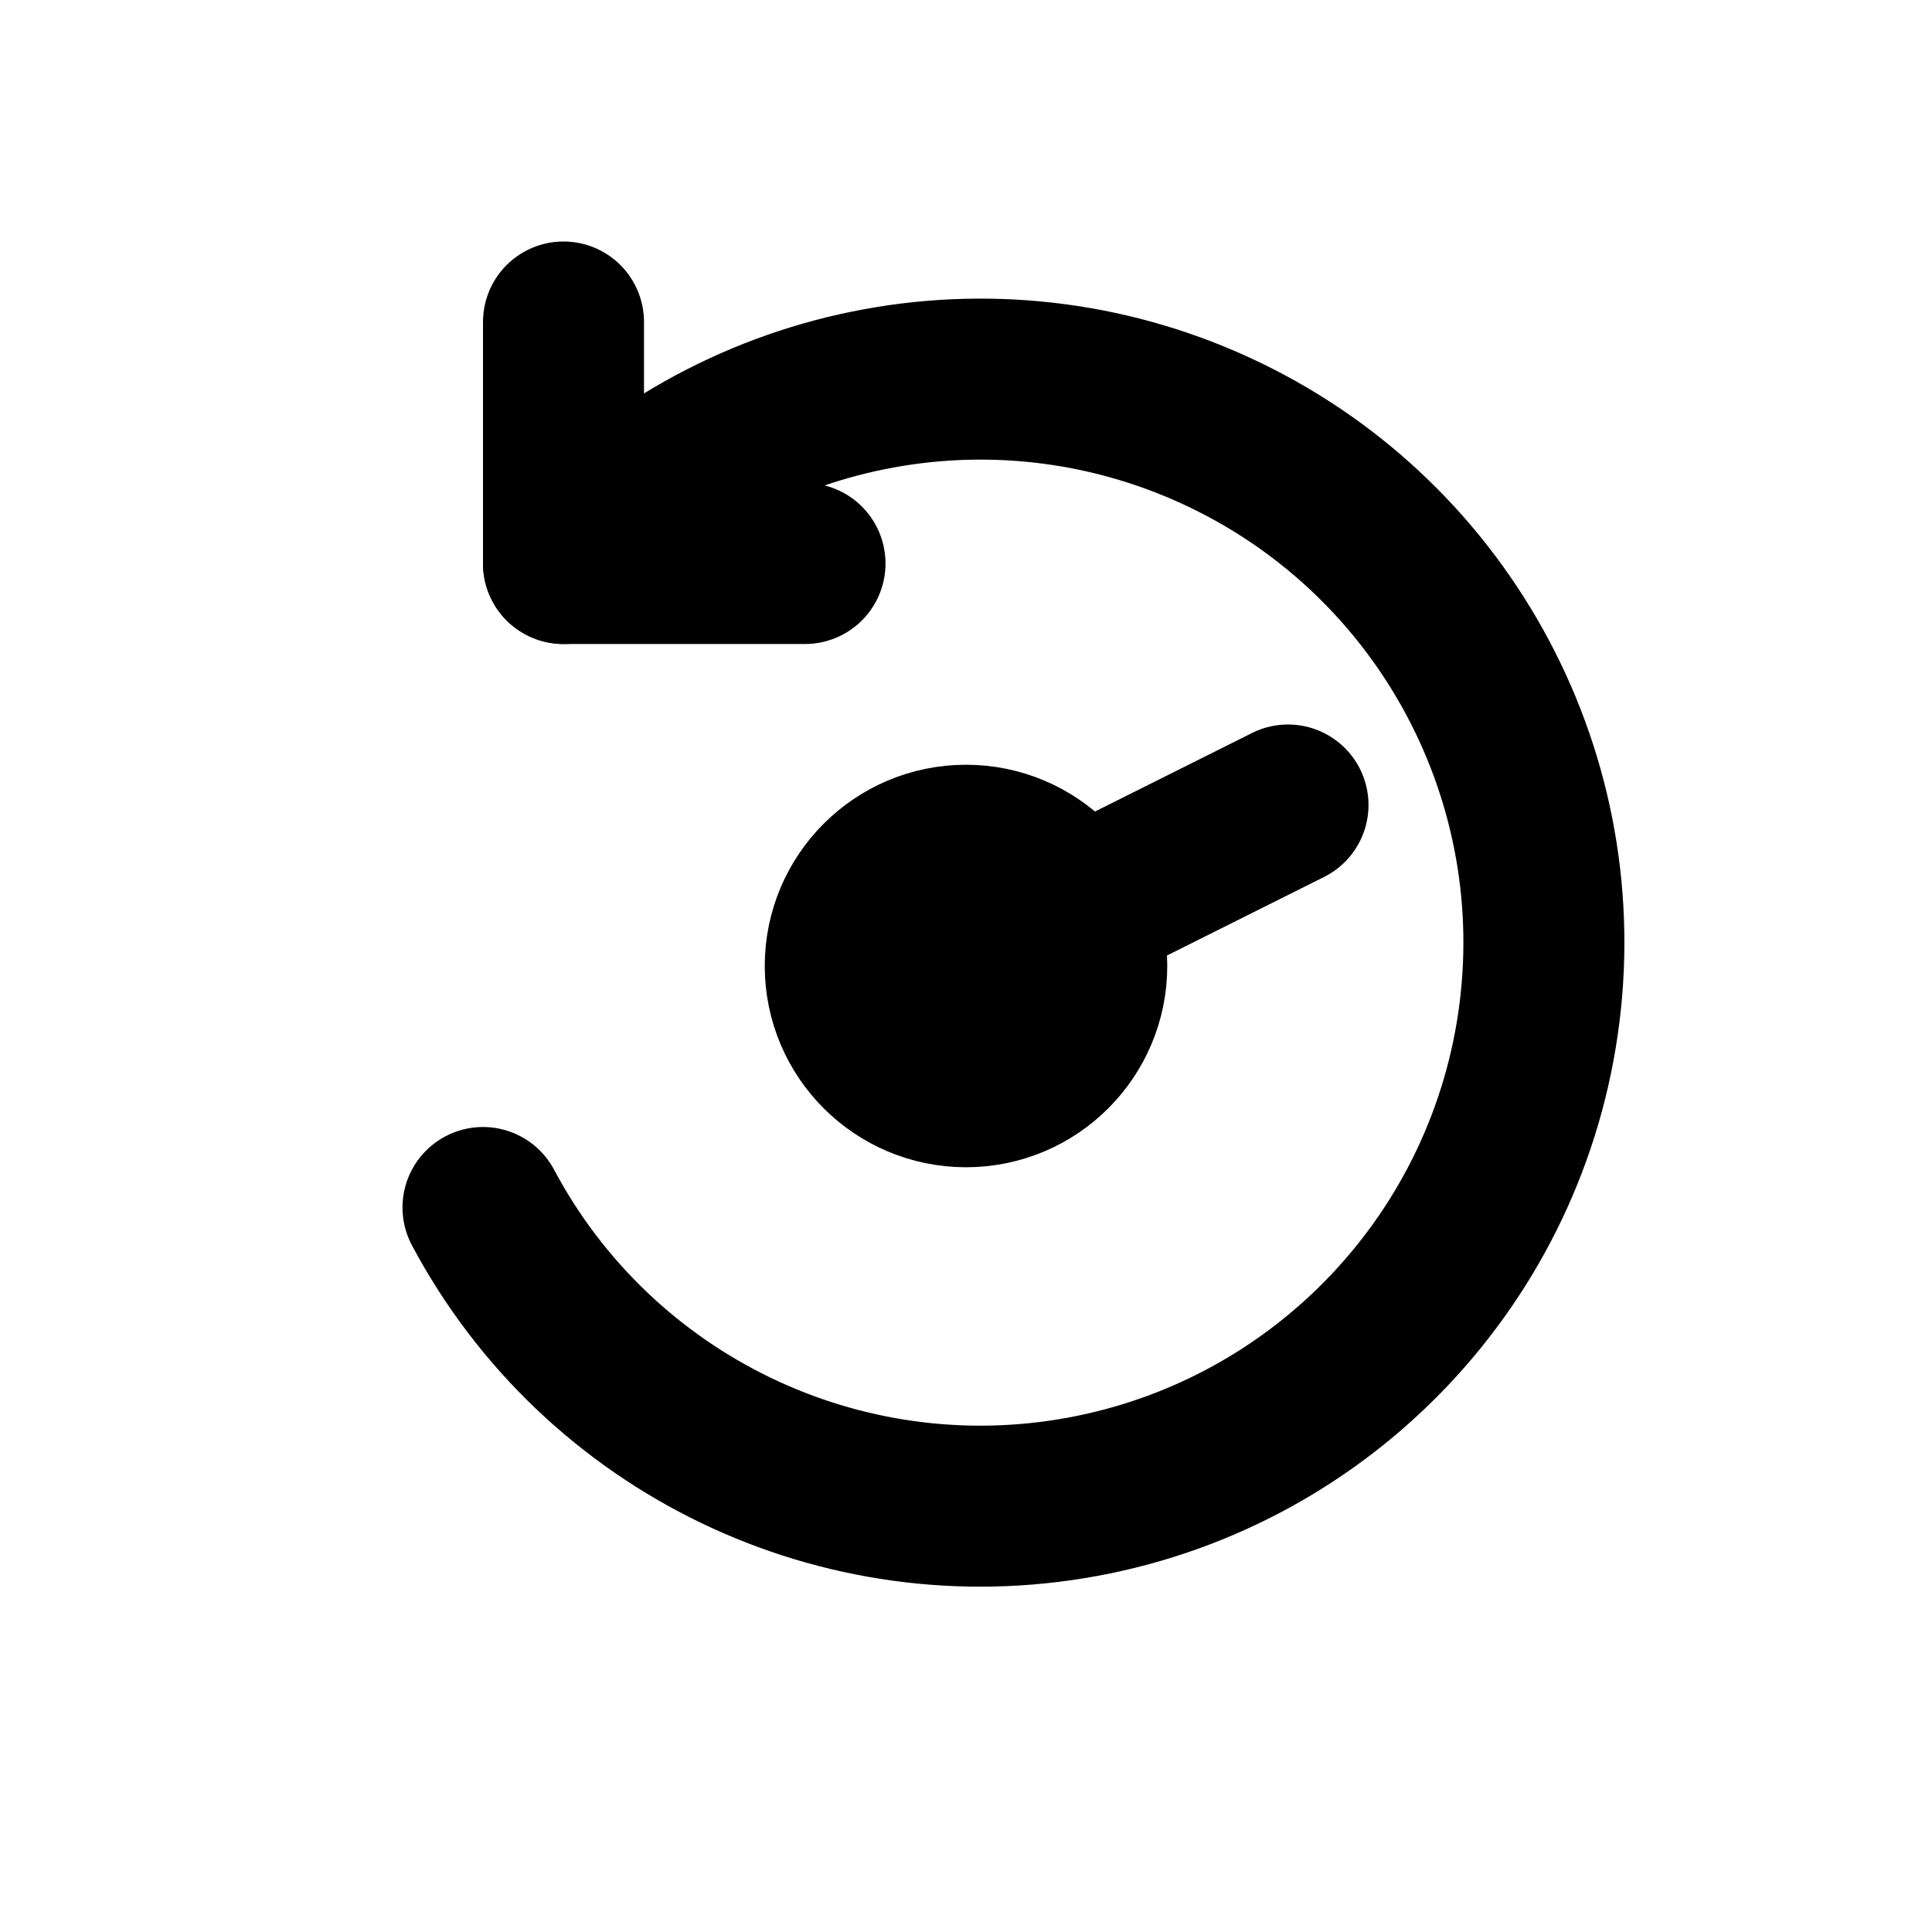
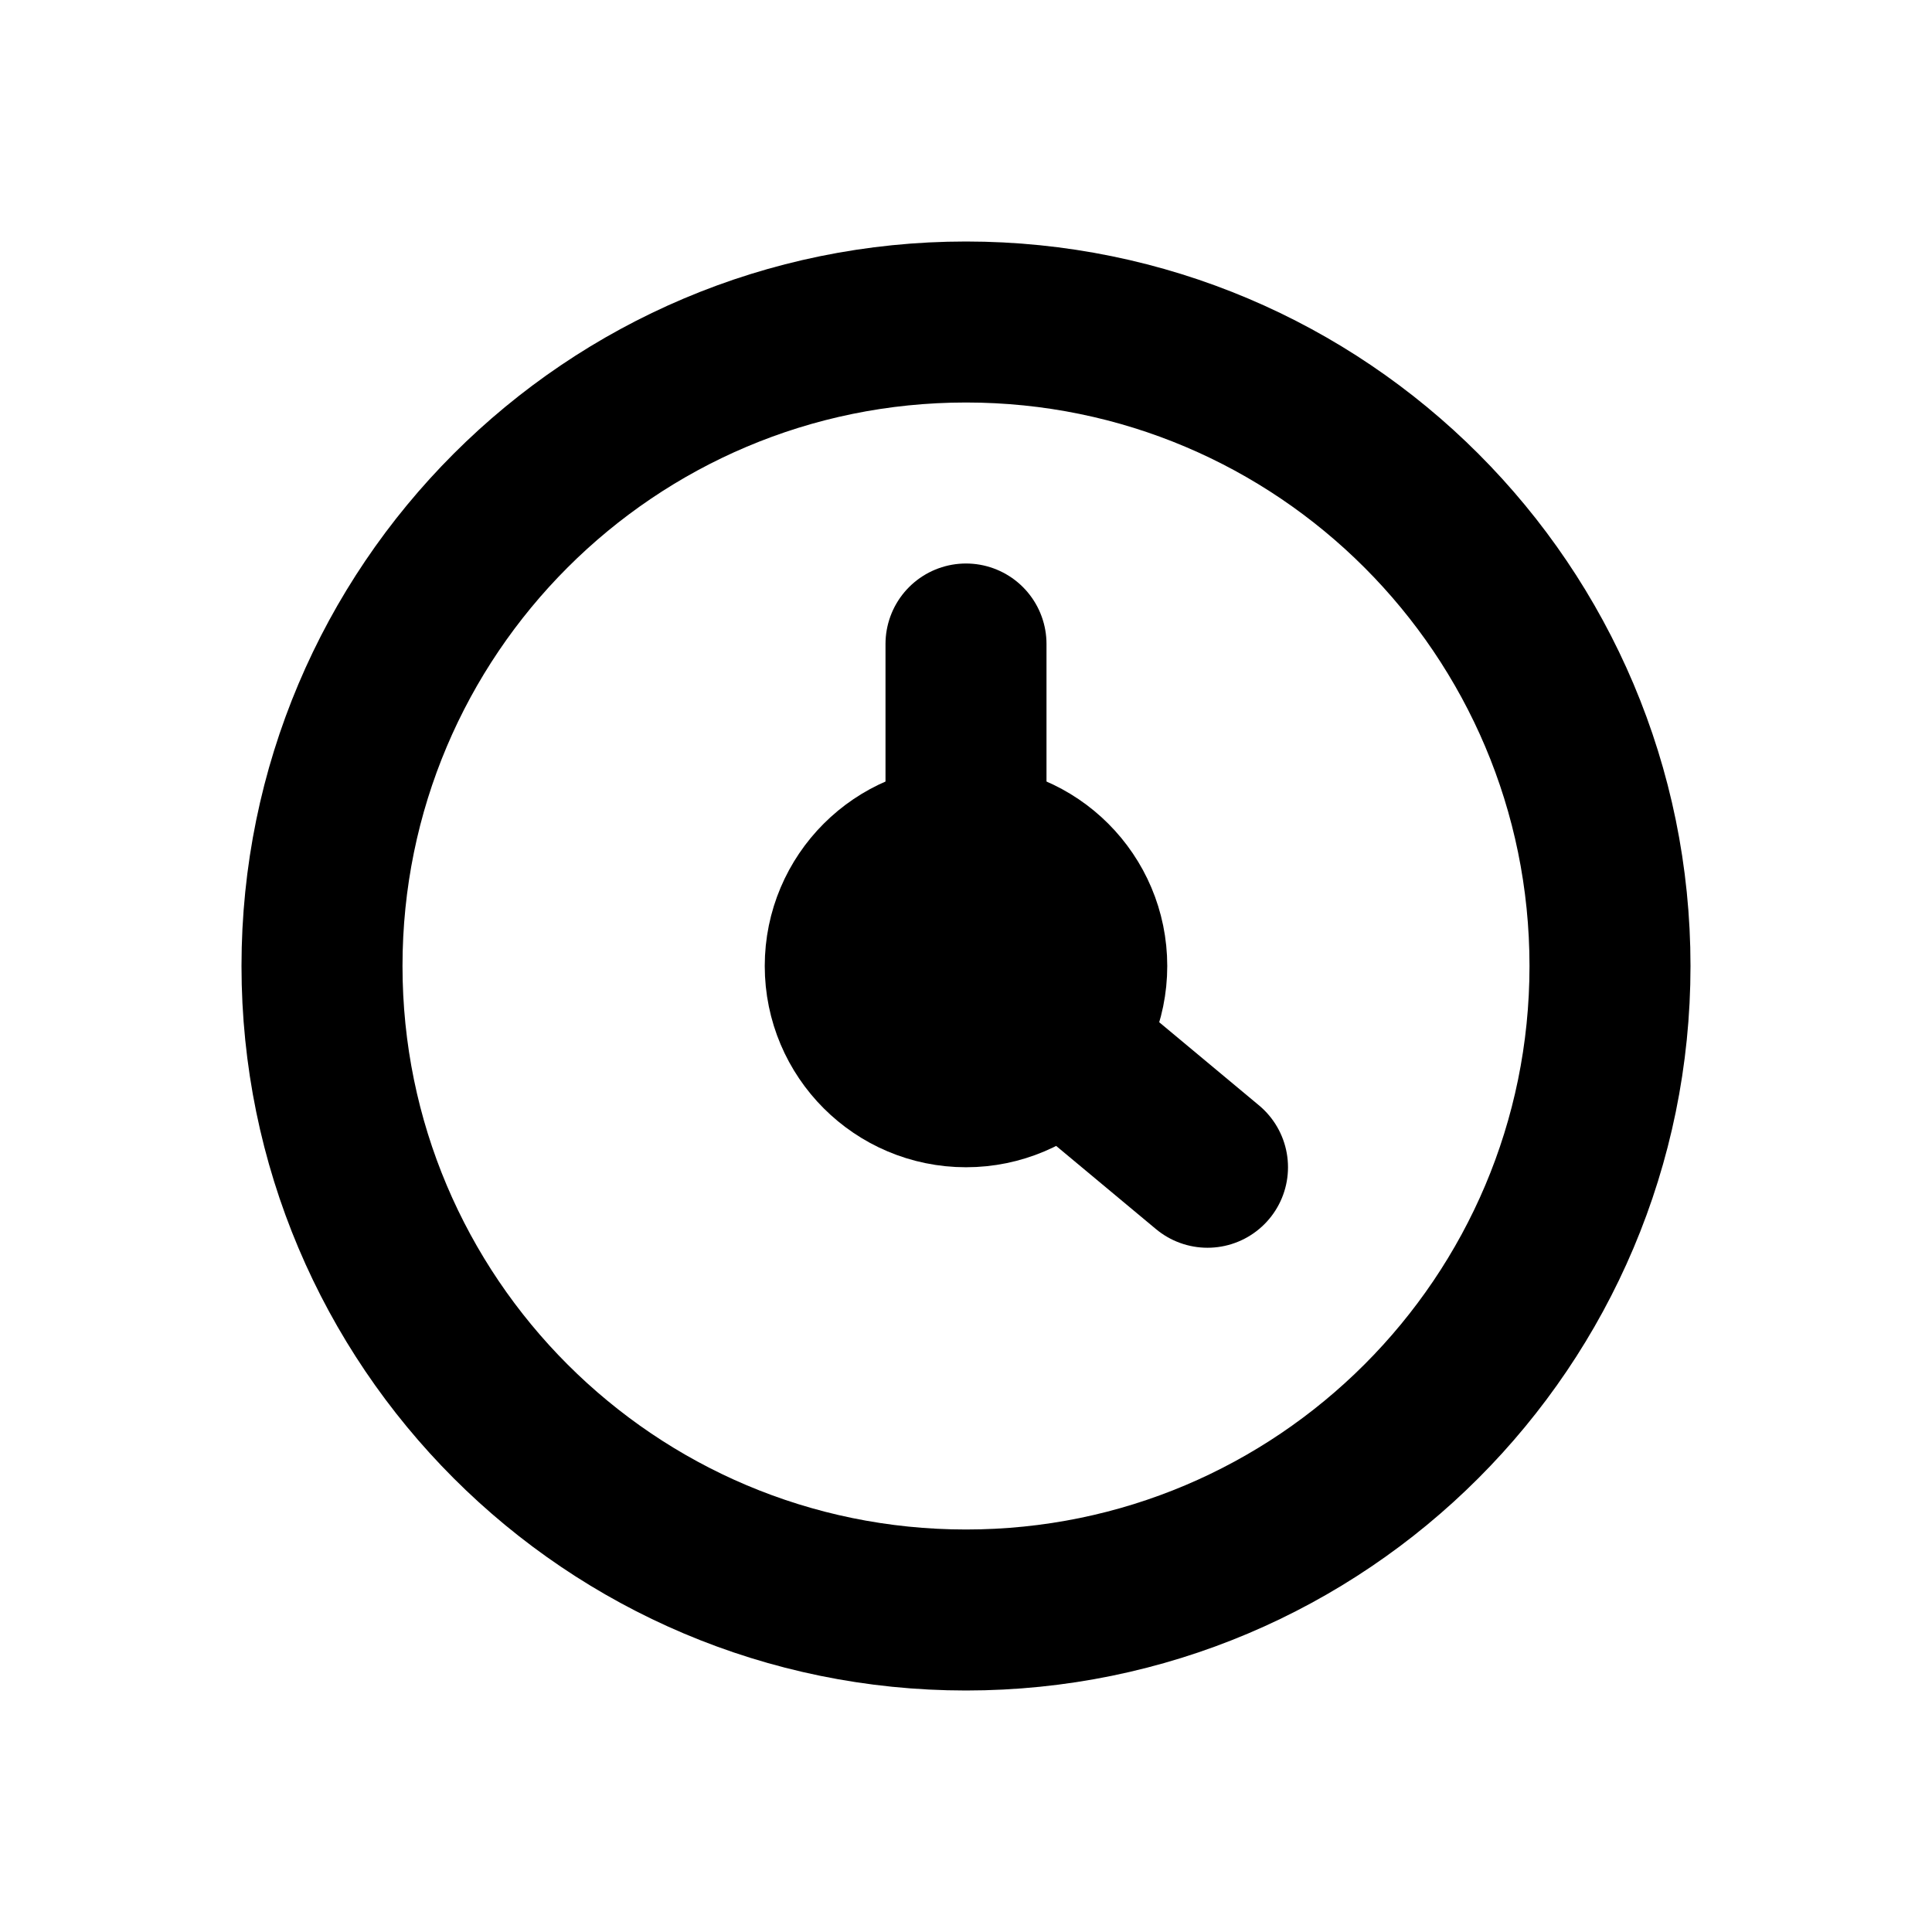
- <svg xmlns="http://www.w3.org/2000/svg" width="24" height="24" viewBox="0 0 24 24" fill="none" stroke="currentColor" stroke-width="2" stroke-linecap="round" stroke-linejoin="round">
-   <path d="M7 7a7 7 0 1 1-1 8" />
-   <path d="M7 4v3h3" />
+ <svg xmlns="http://www.w3.org/2000/svg" viewBox="0 0 24 24" fill="none" stroke="currentColor" stroke-width="2" stroke-linecap="round" stroke-linejoin="round">
+   <circle cx="12" cy="12" r="8" />
+   <path d="M12 8v4l3 2.5" />
  <circle cx="12" cy="12" r="1.5" />
-   <path d="M12 12l4-2" />
</svg>
